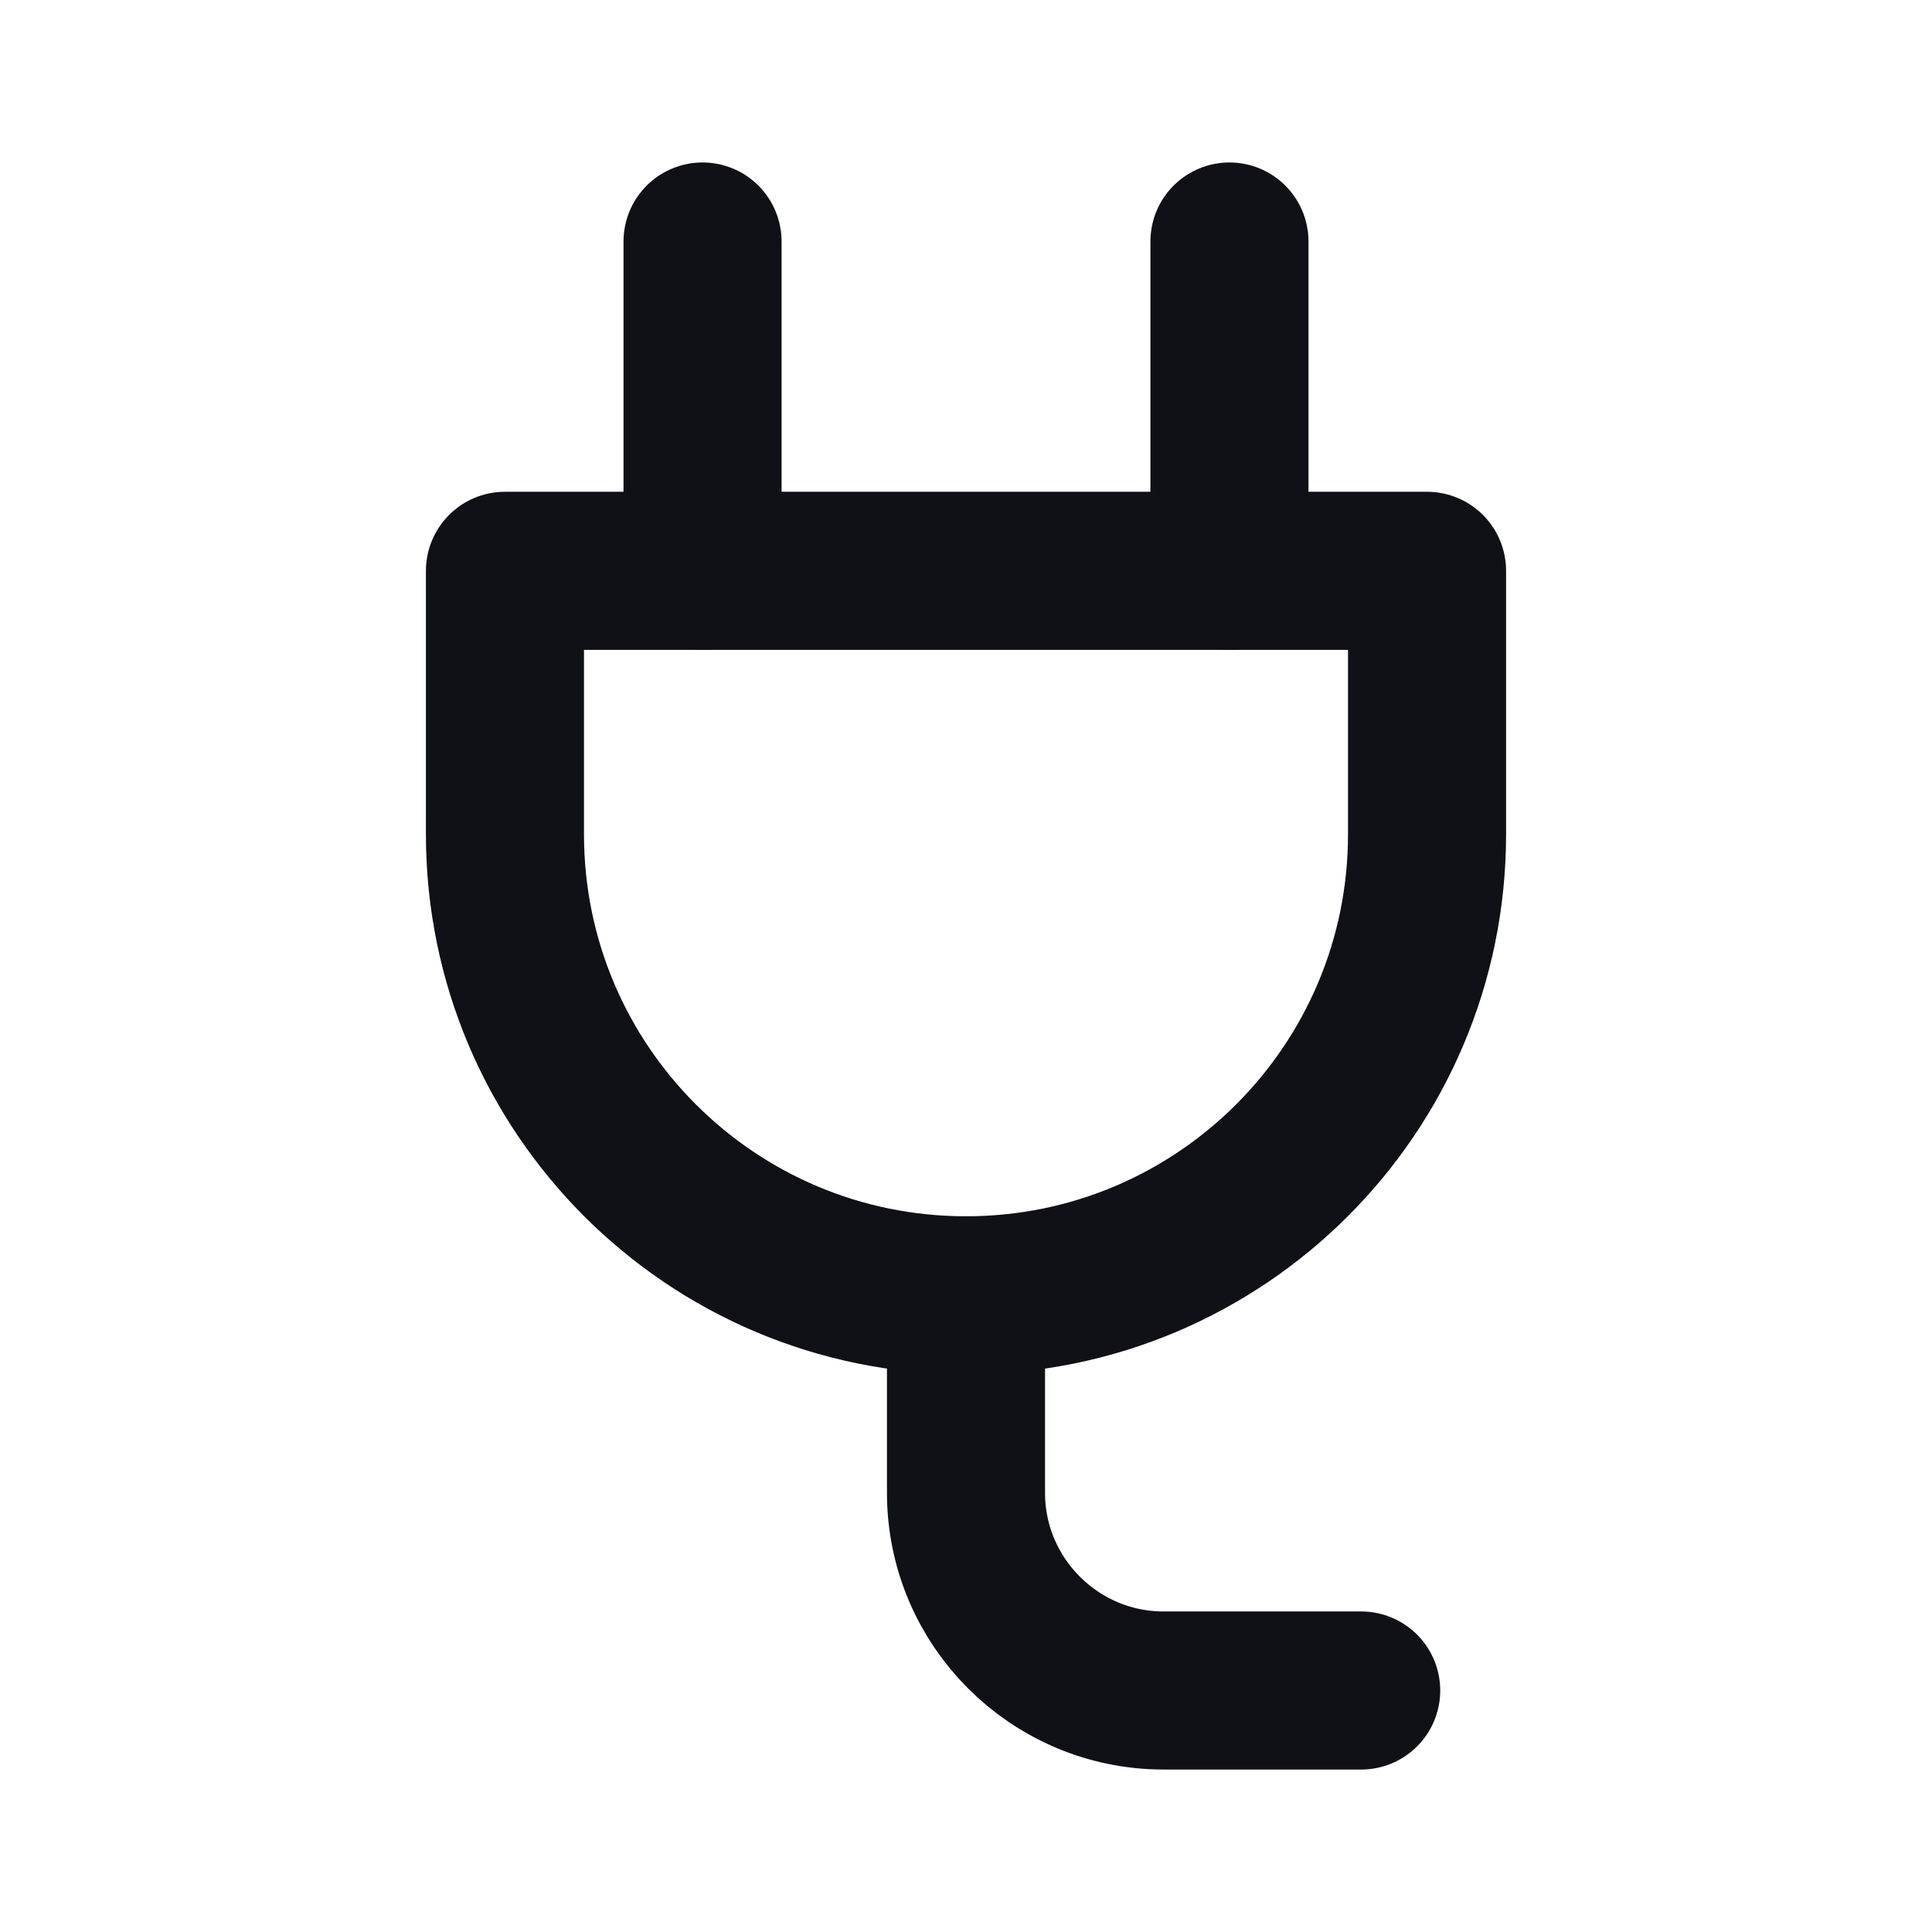
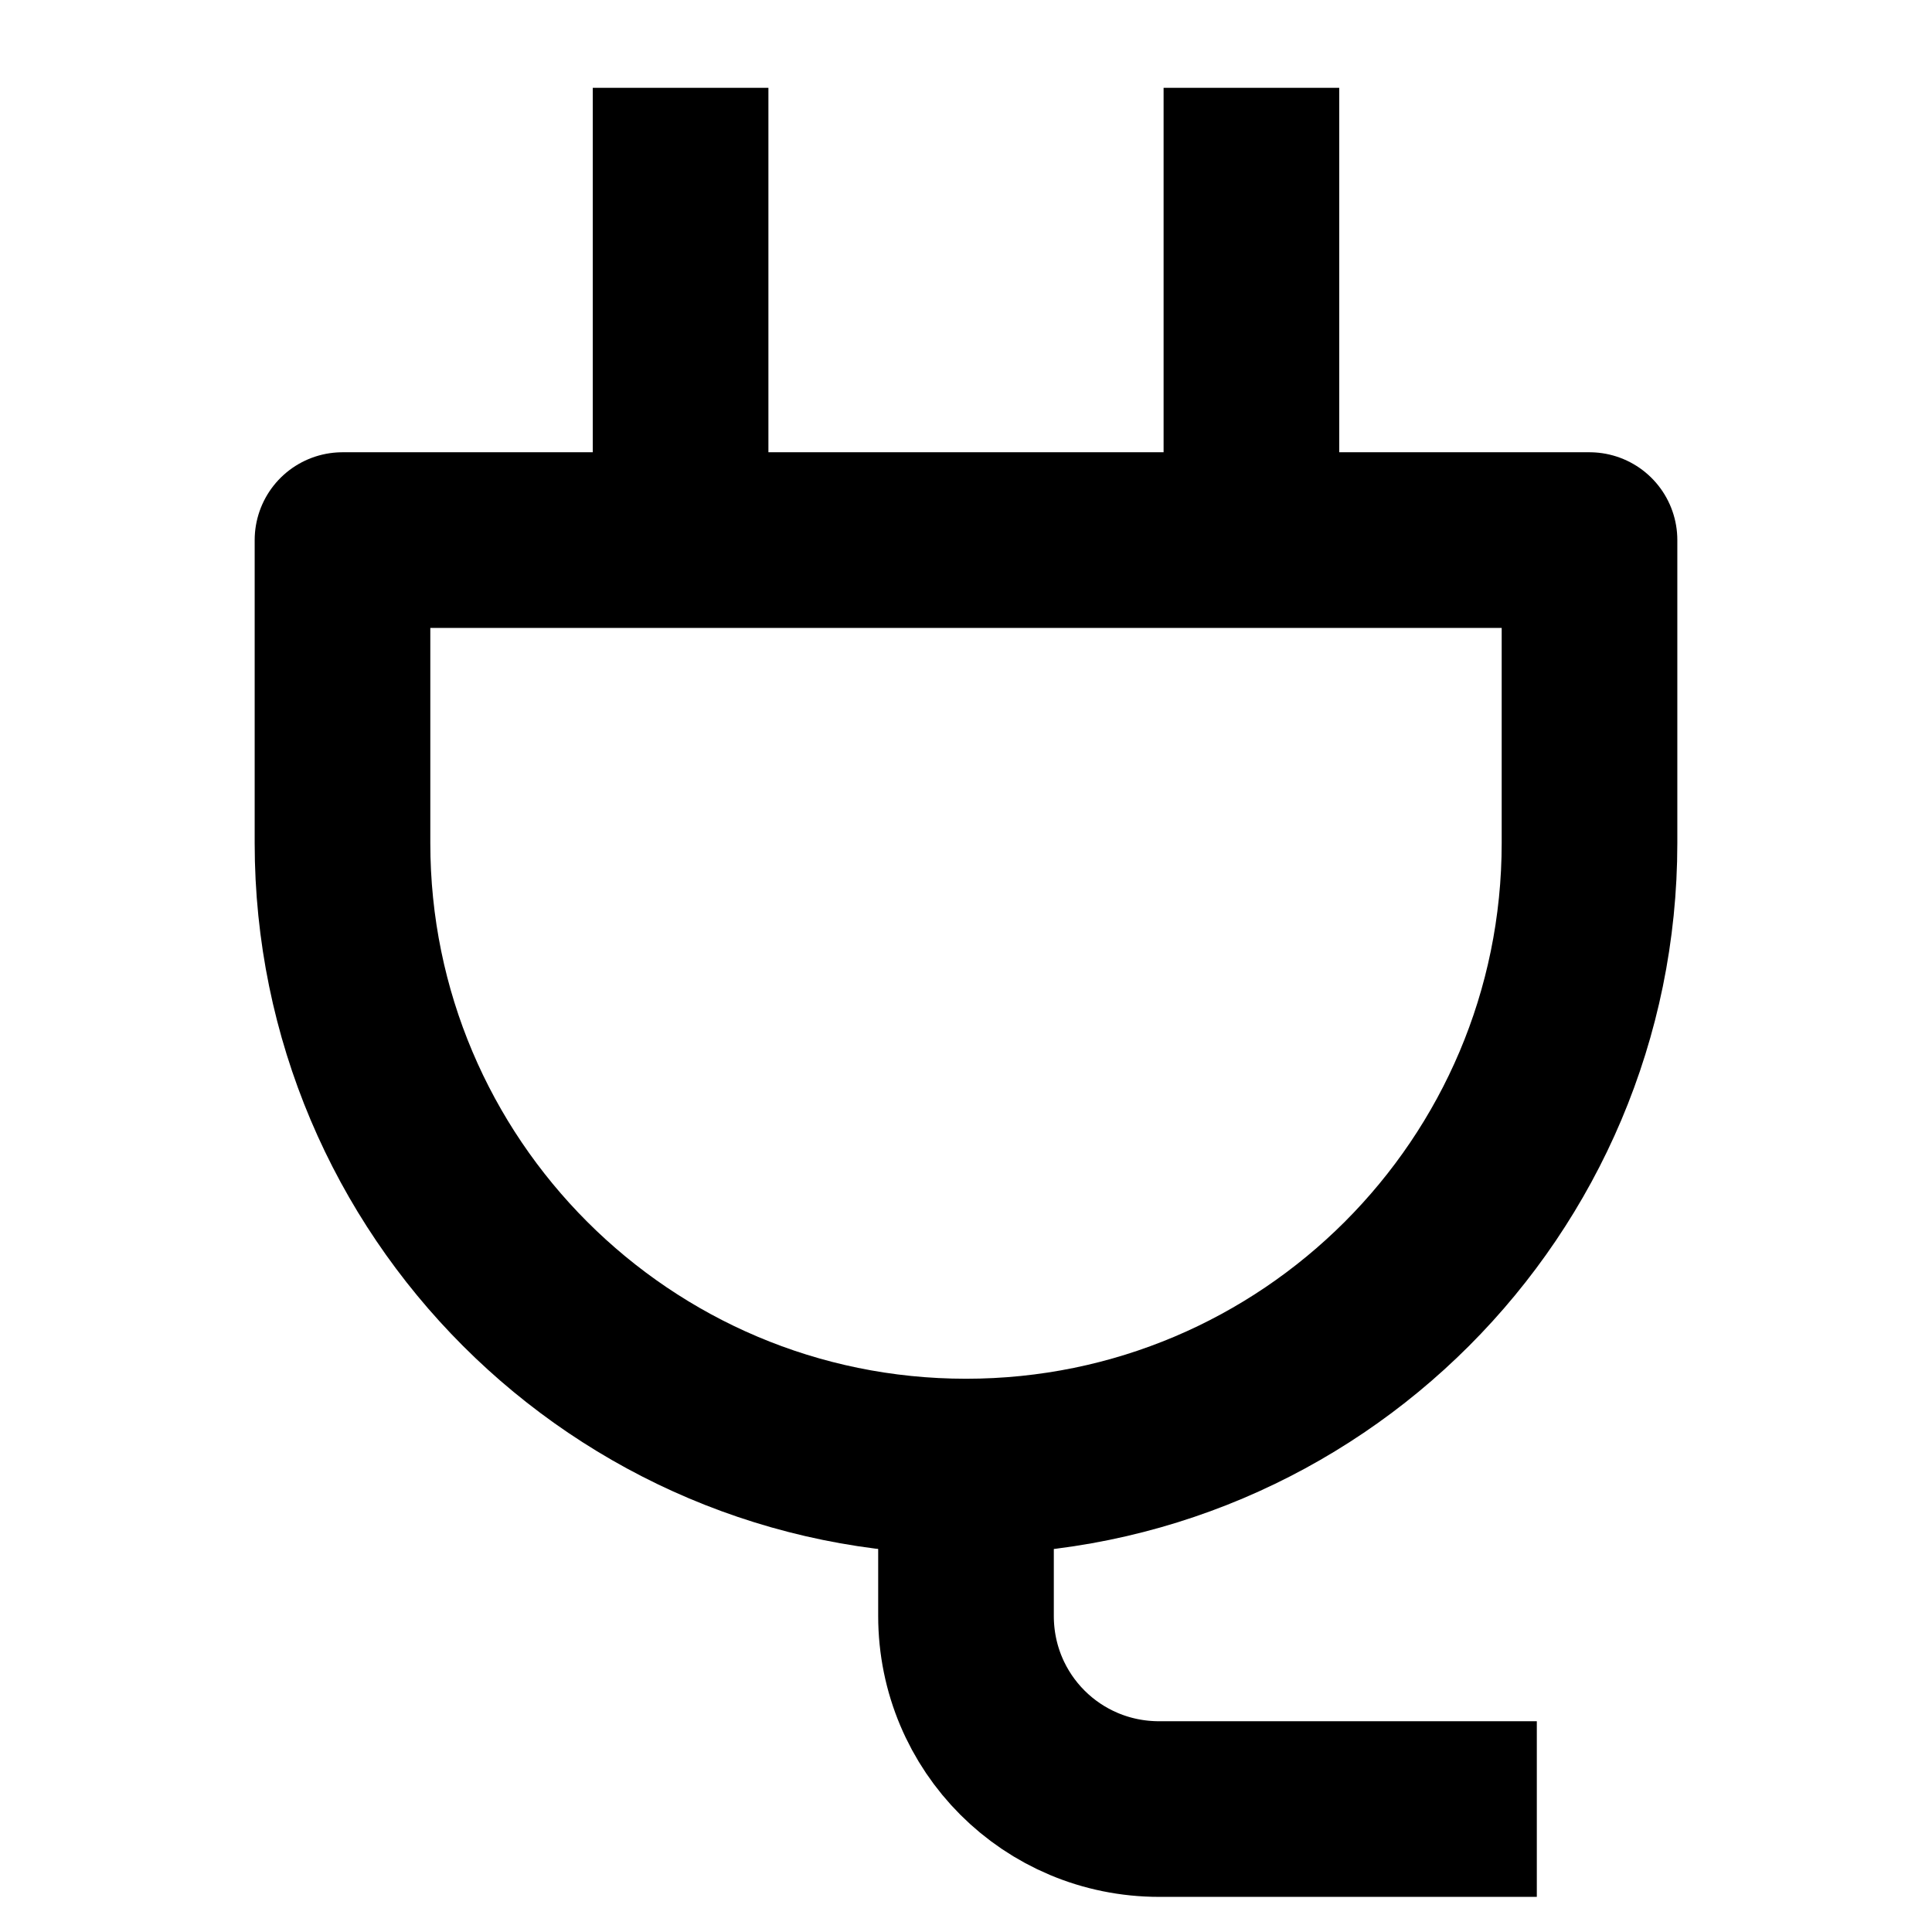
<svg xmlns="http://www.w3.org/2000/svg" width="22" height="22" viewBox="0 0 22 22" fill="none">
-   <path d="M8 2.75V6.5M14 2.75V6.5" stroke="#0F1116" stroke-width="1.8" stroke-linecap="round" />
-   <path d="M5.75 6.5H16.25V9.5C16.25 12.4 13.9 14.75 11 14.75C8.1 14.75 5.75 12.4 5.75 9.5V6.5Z" stroke="#0F1116" stroke-width="1.8" stroke-linejoin="round" />
-   <path d="M11 14.75V17C11 18.24 12.01 19.25 13.25 19.25H15.5" stroke="#0F1116" stroke-width="1.8" stroke-linecap="round" />
+   <path d="M7.75 1V5.75M14.25 1V5.75" stroke="black" stroke-width="2" />
+   <path d="M3.9 6.15H18.1V9.6C18.1 13.52 14.92 16.7 11 16.7C7.08 16.7 3.9 13.52 3.9 9.6V6.15Z" stroke="black" stroke-width="2" stroke-linejoin="round" />
+   <path d="M11 16.7V18.4C11 19.62 11.98 20.6 13.2 20.6H17.5" stroke="black" stroke-width="2" />
</svg>
